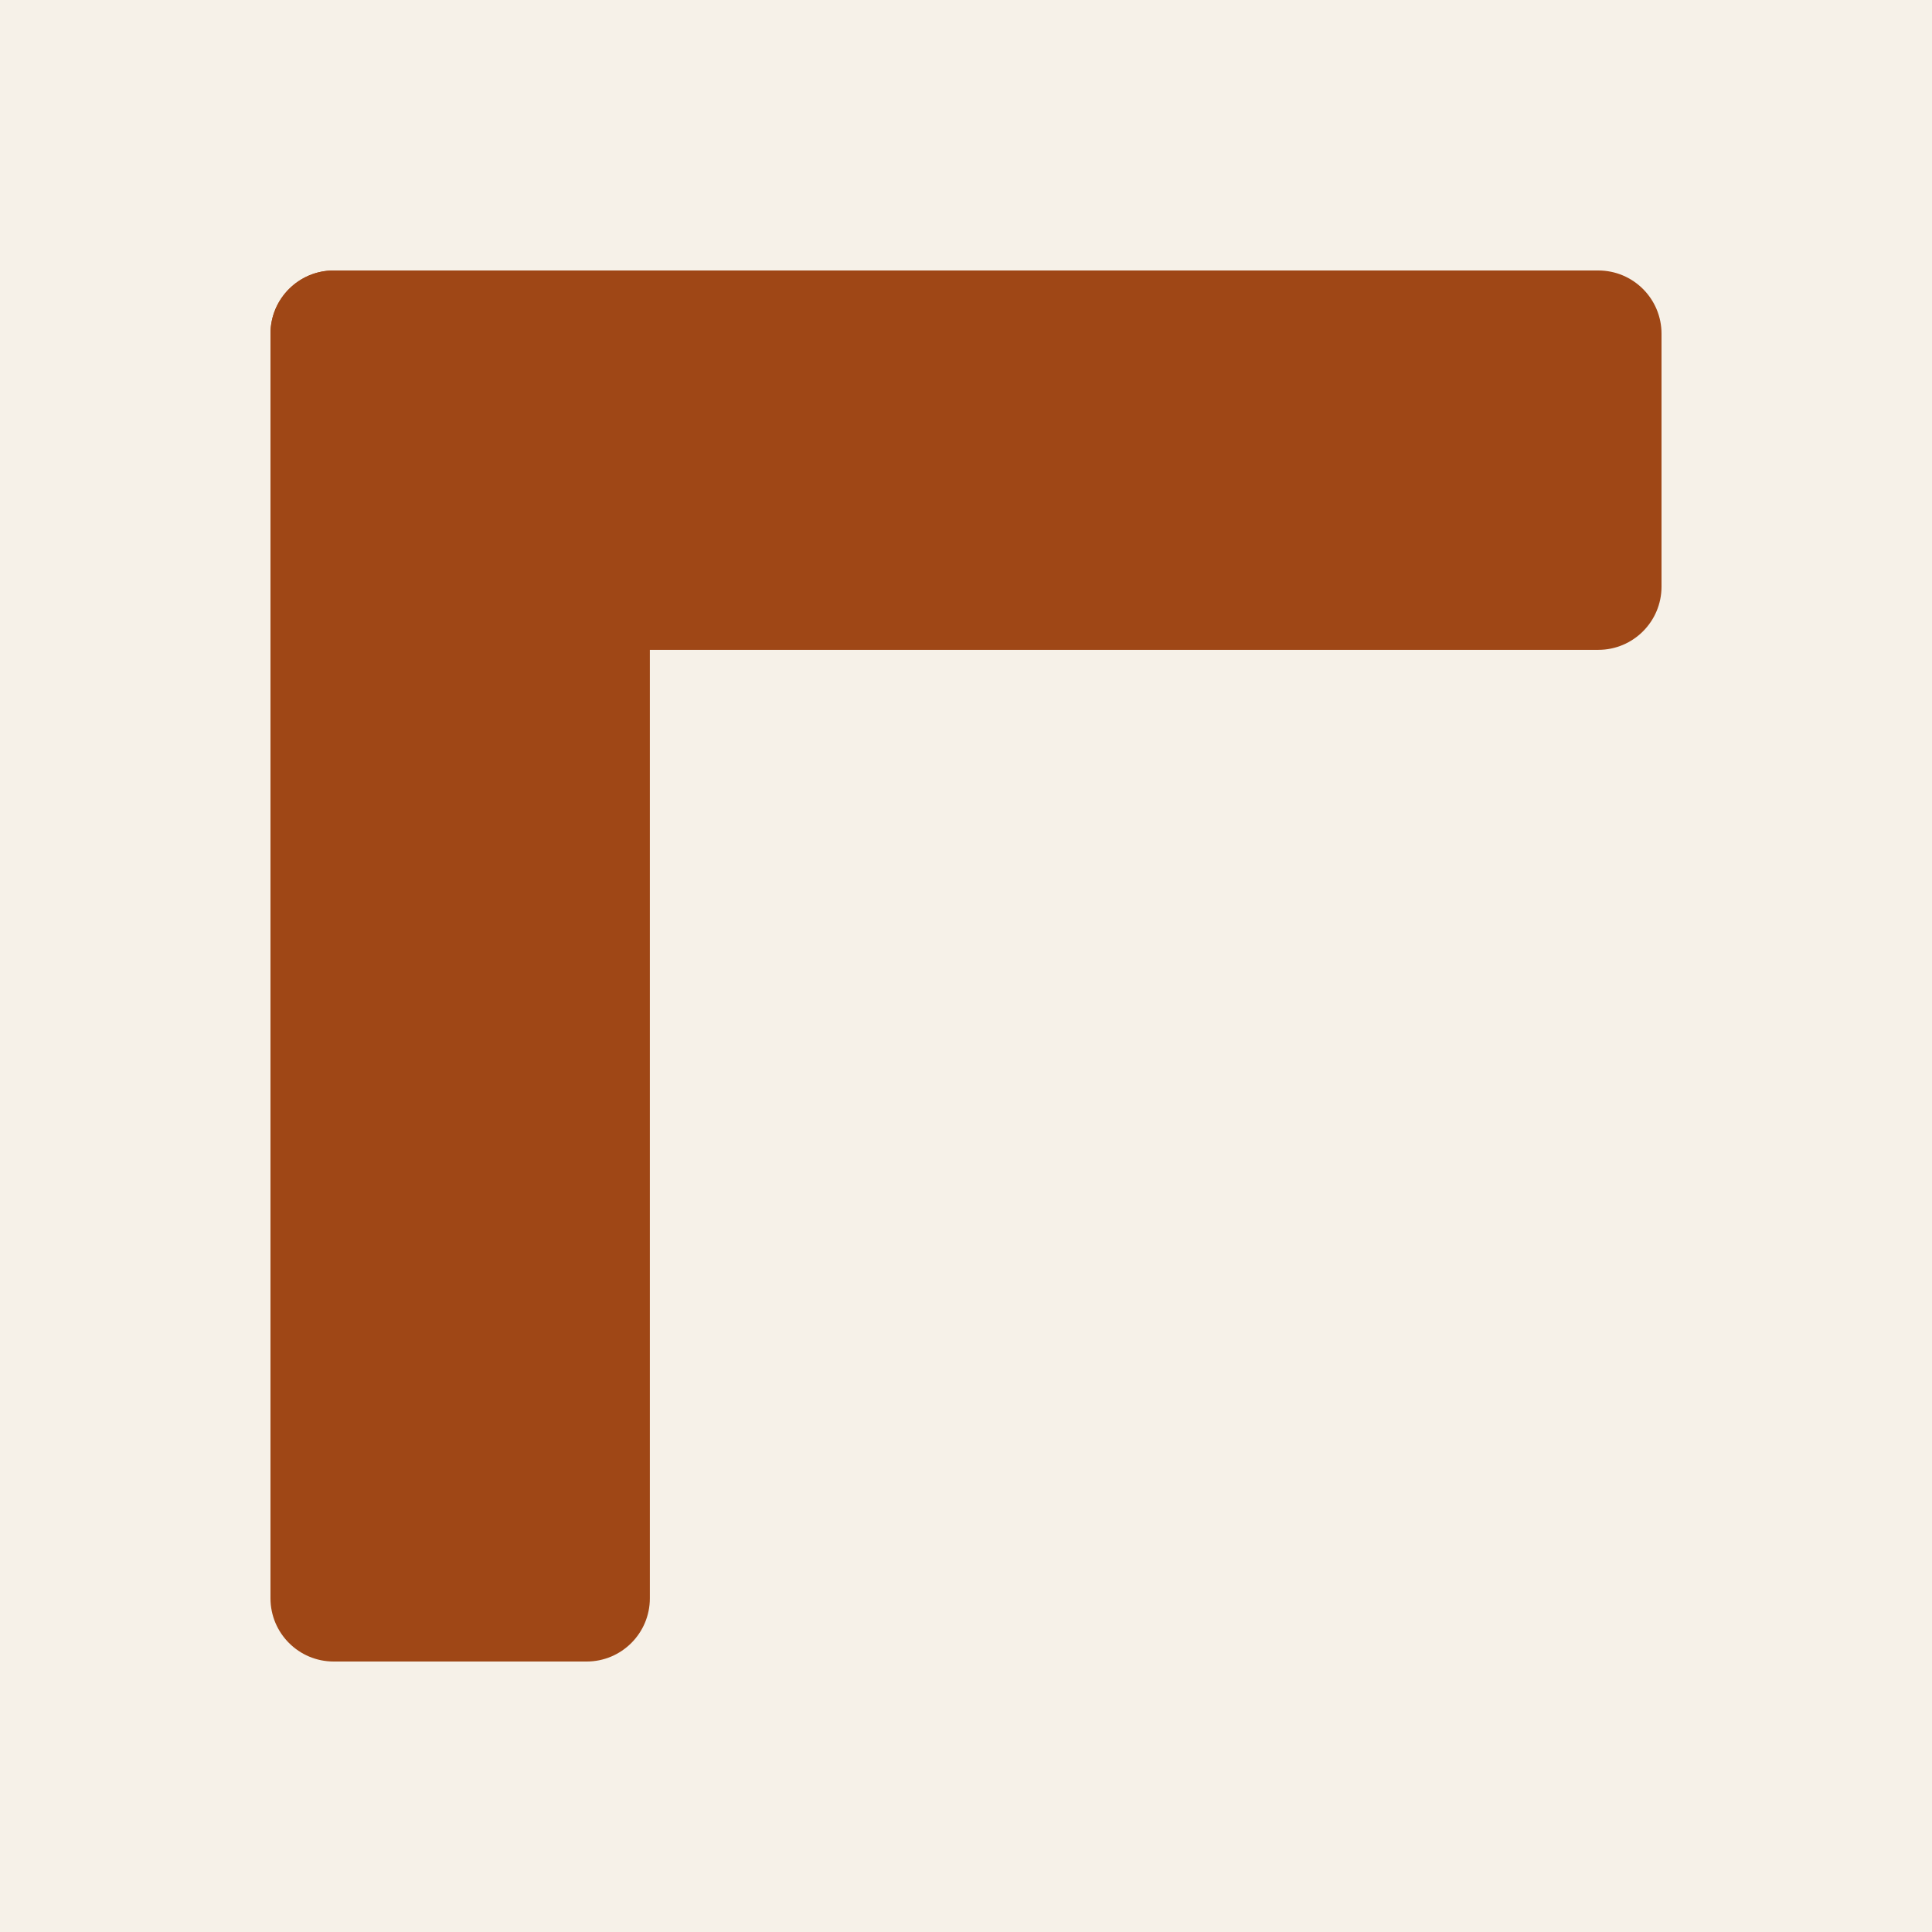
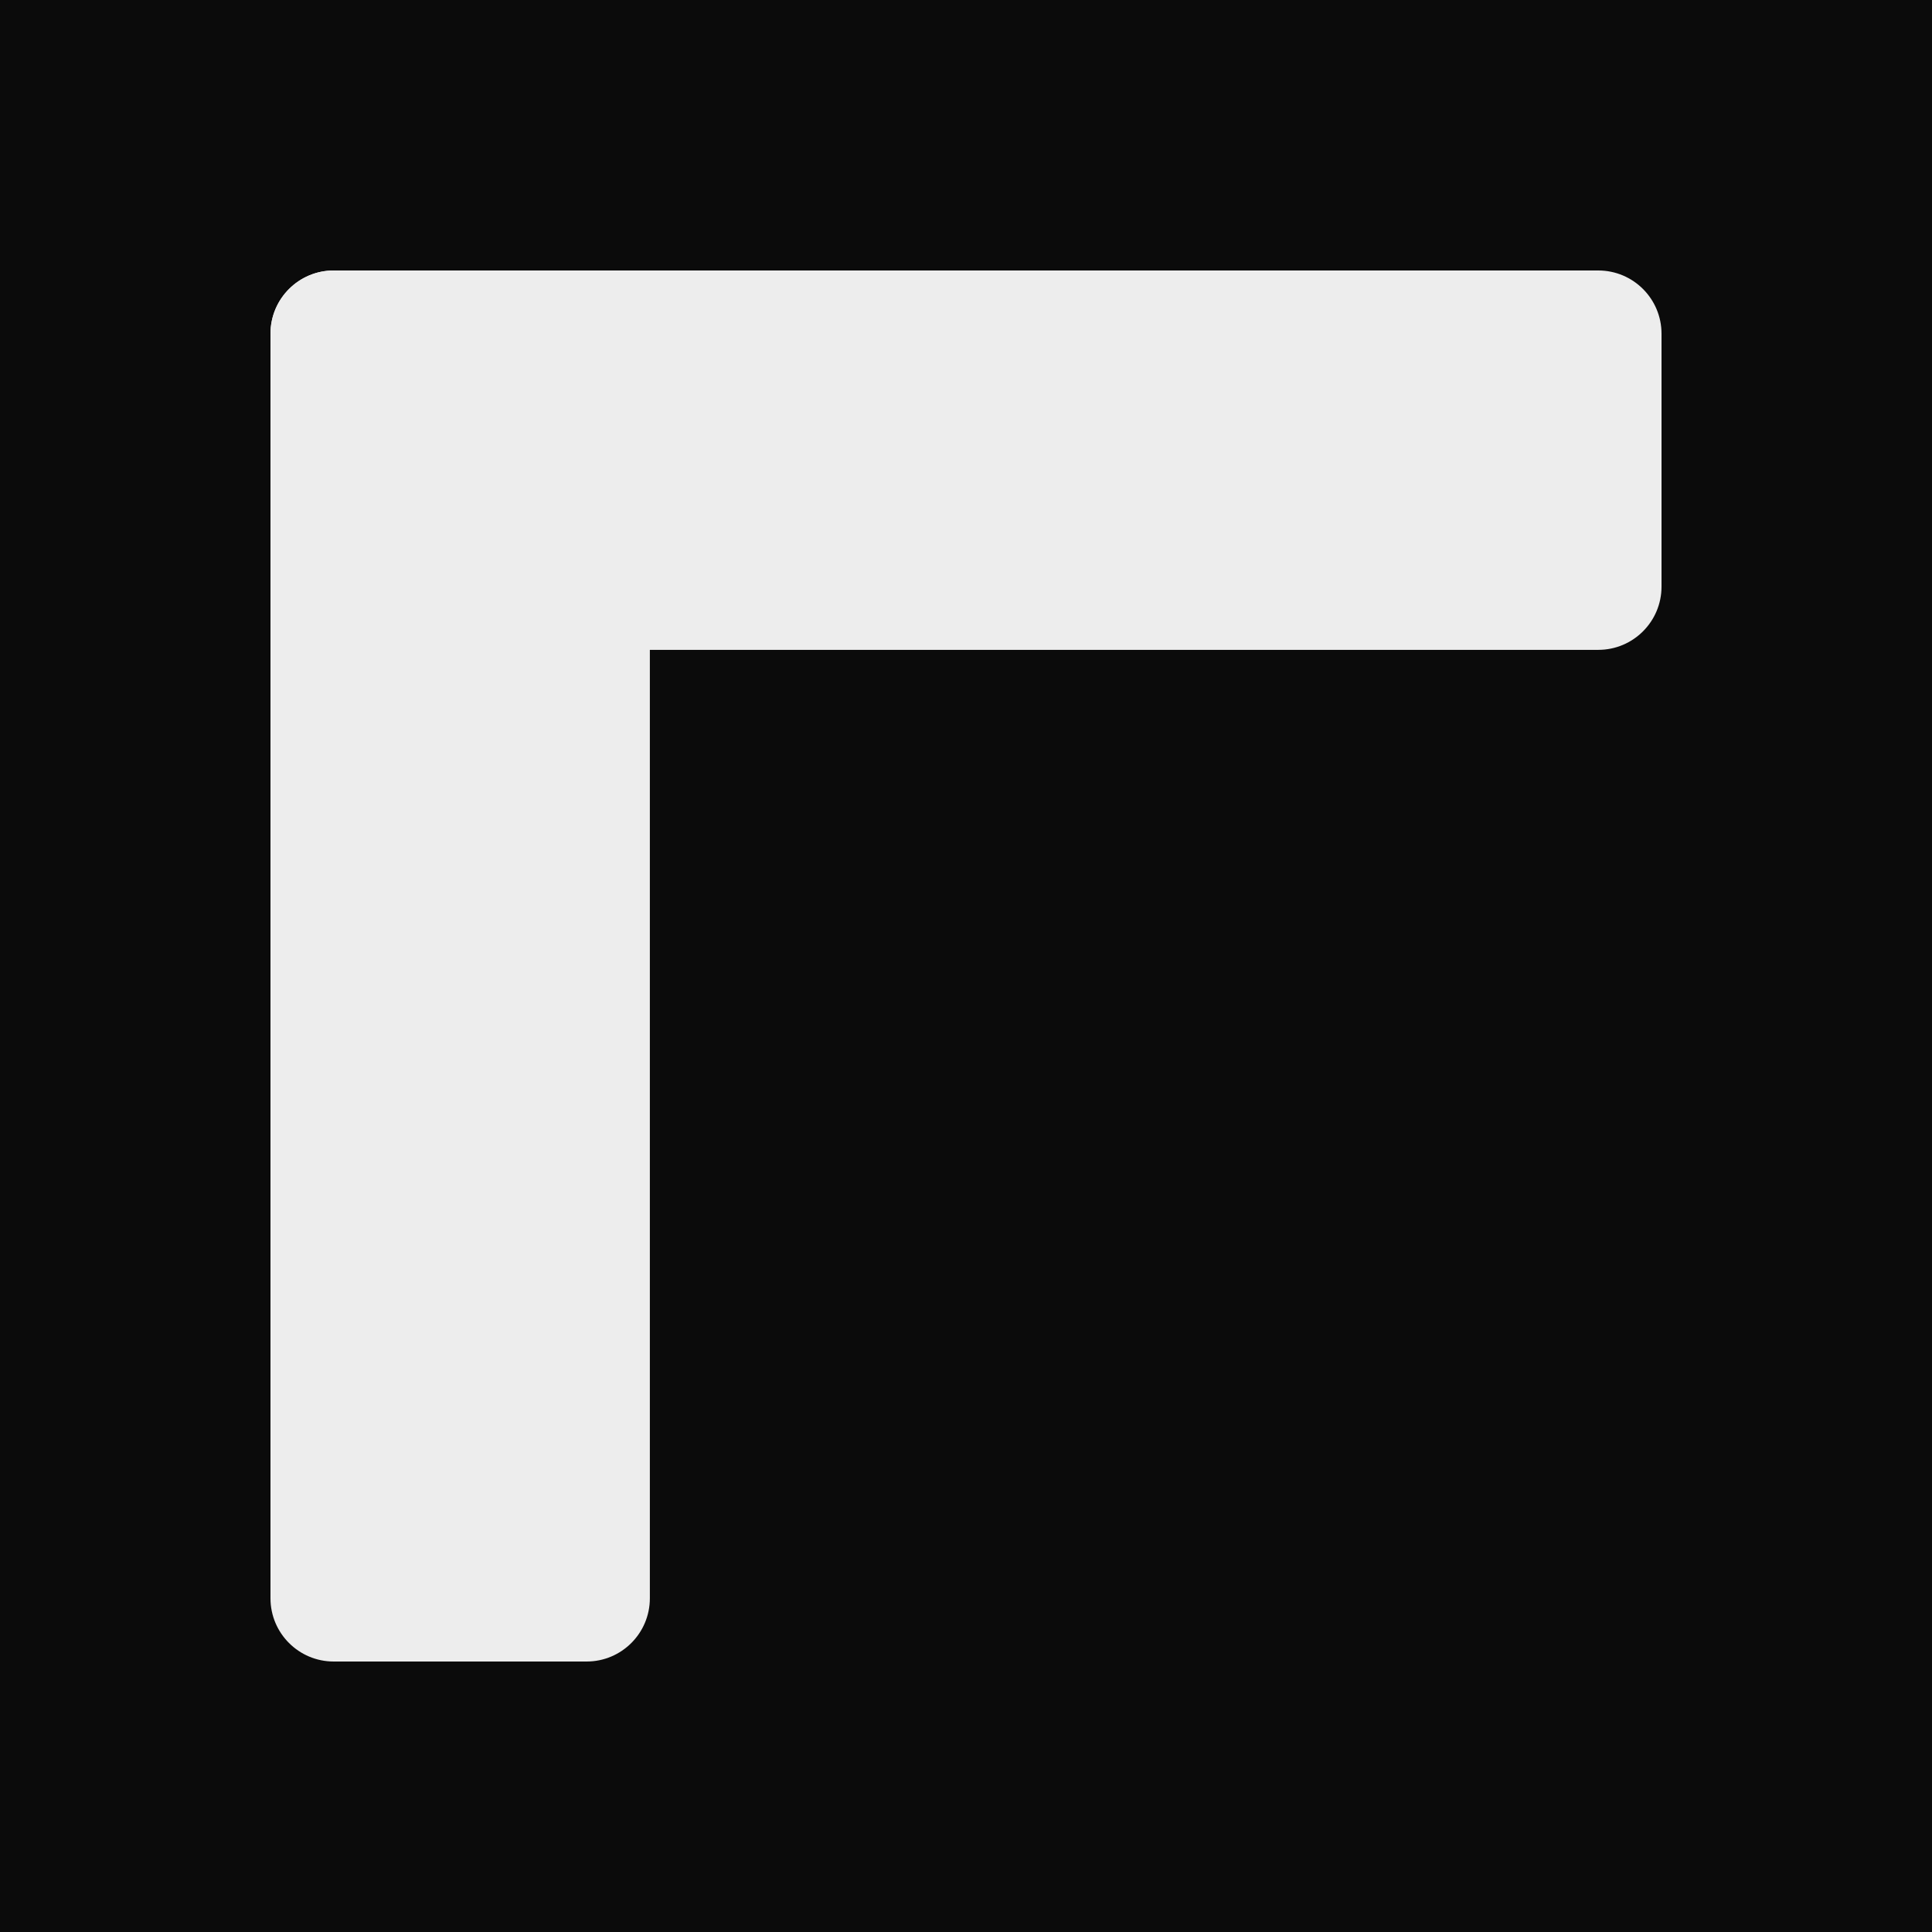
<svg xmlns="http://www.w3.org/2000/svg" width="512" height="512" viewBox="0 0 512 512" role="img">
-   <rect width="512" height="512" fill="#F6F1E8" />
+   <rect width="512" height="512" fill="#0B0B0B" />
  <svg x="71.68" y="71.68" width="368.64" height="368.64" viewBox="6 6 44 44" preserveAspectRatio="xMidYMid meet">
-     <rect x="6" y="6" width="44" height="12" rx="2" fill="#9F4716" />
-     <rect x="6" y="6" width="12" height="44" rx="2" fill="#9F4716" />
+     <rect x="6" y="6" width="44" height="12" rx="2" fill="#EDEDED" />
+     <rect x="6" y="6" width="12" height="44" rx="2" fill="#EDEDED" />
  </svg>
</svg>
